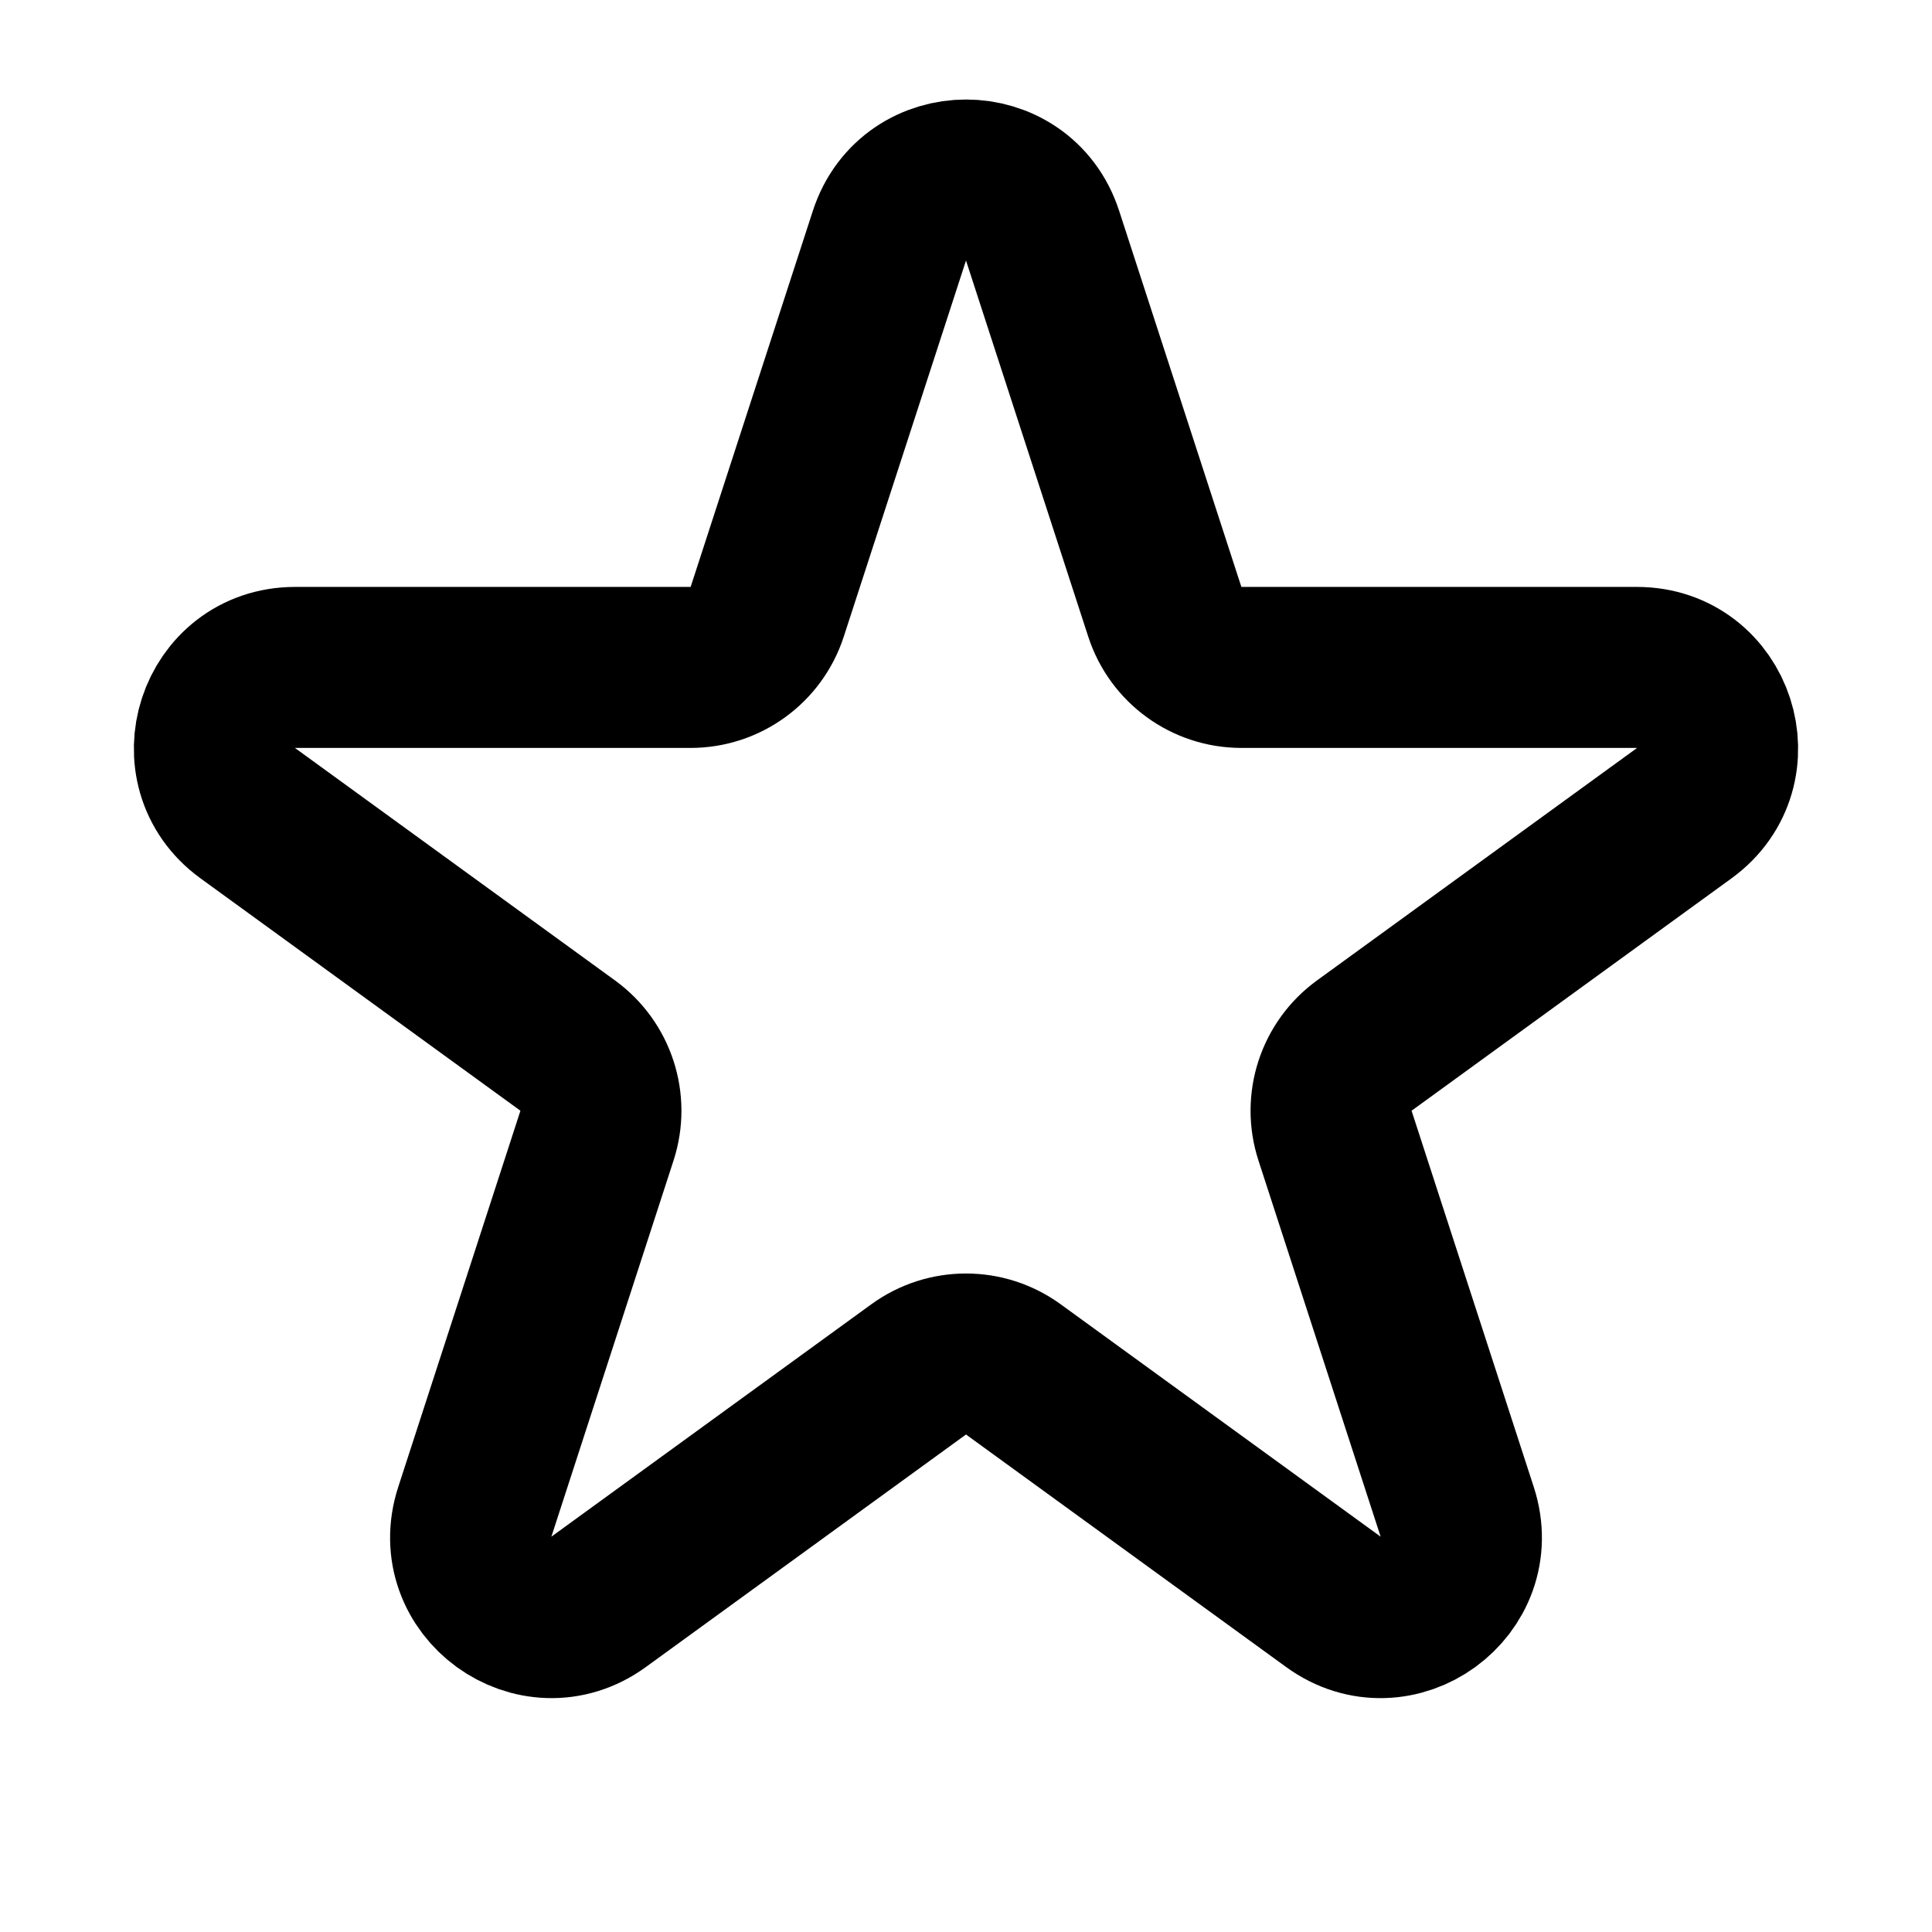
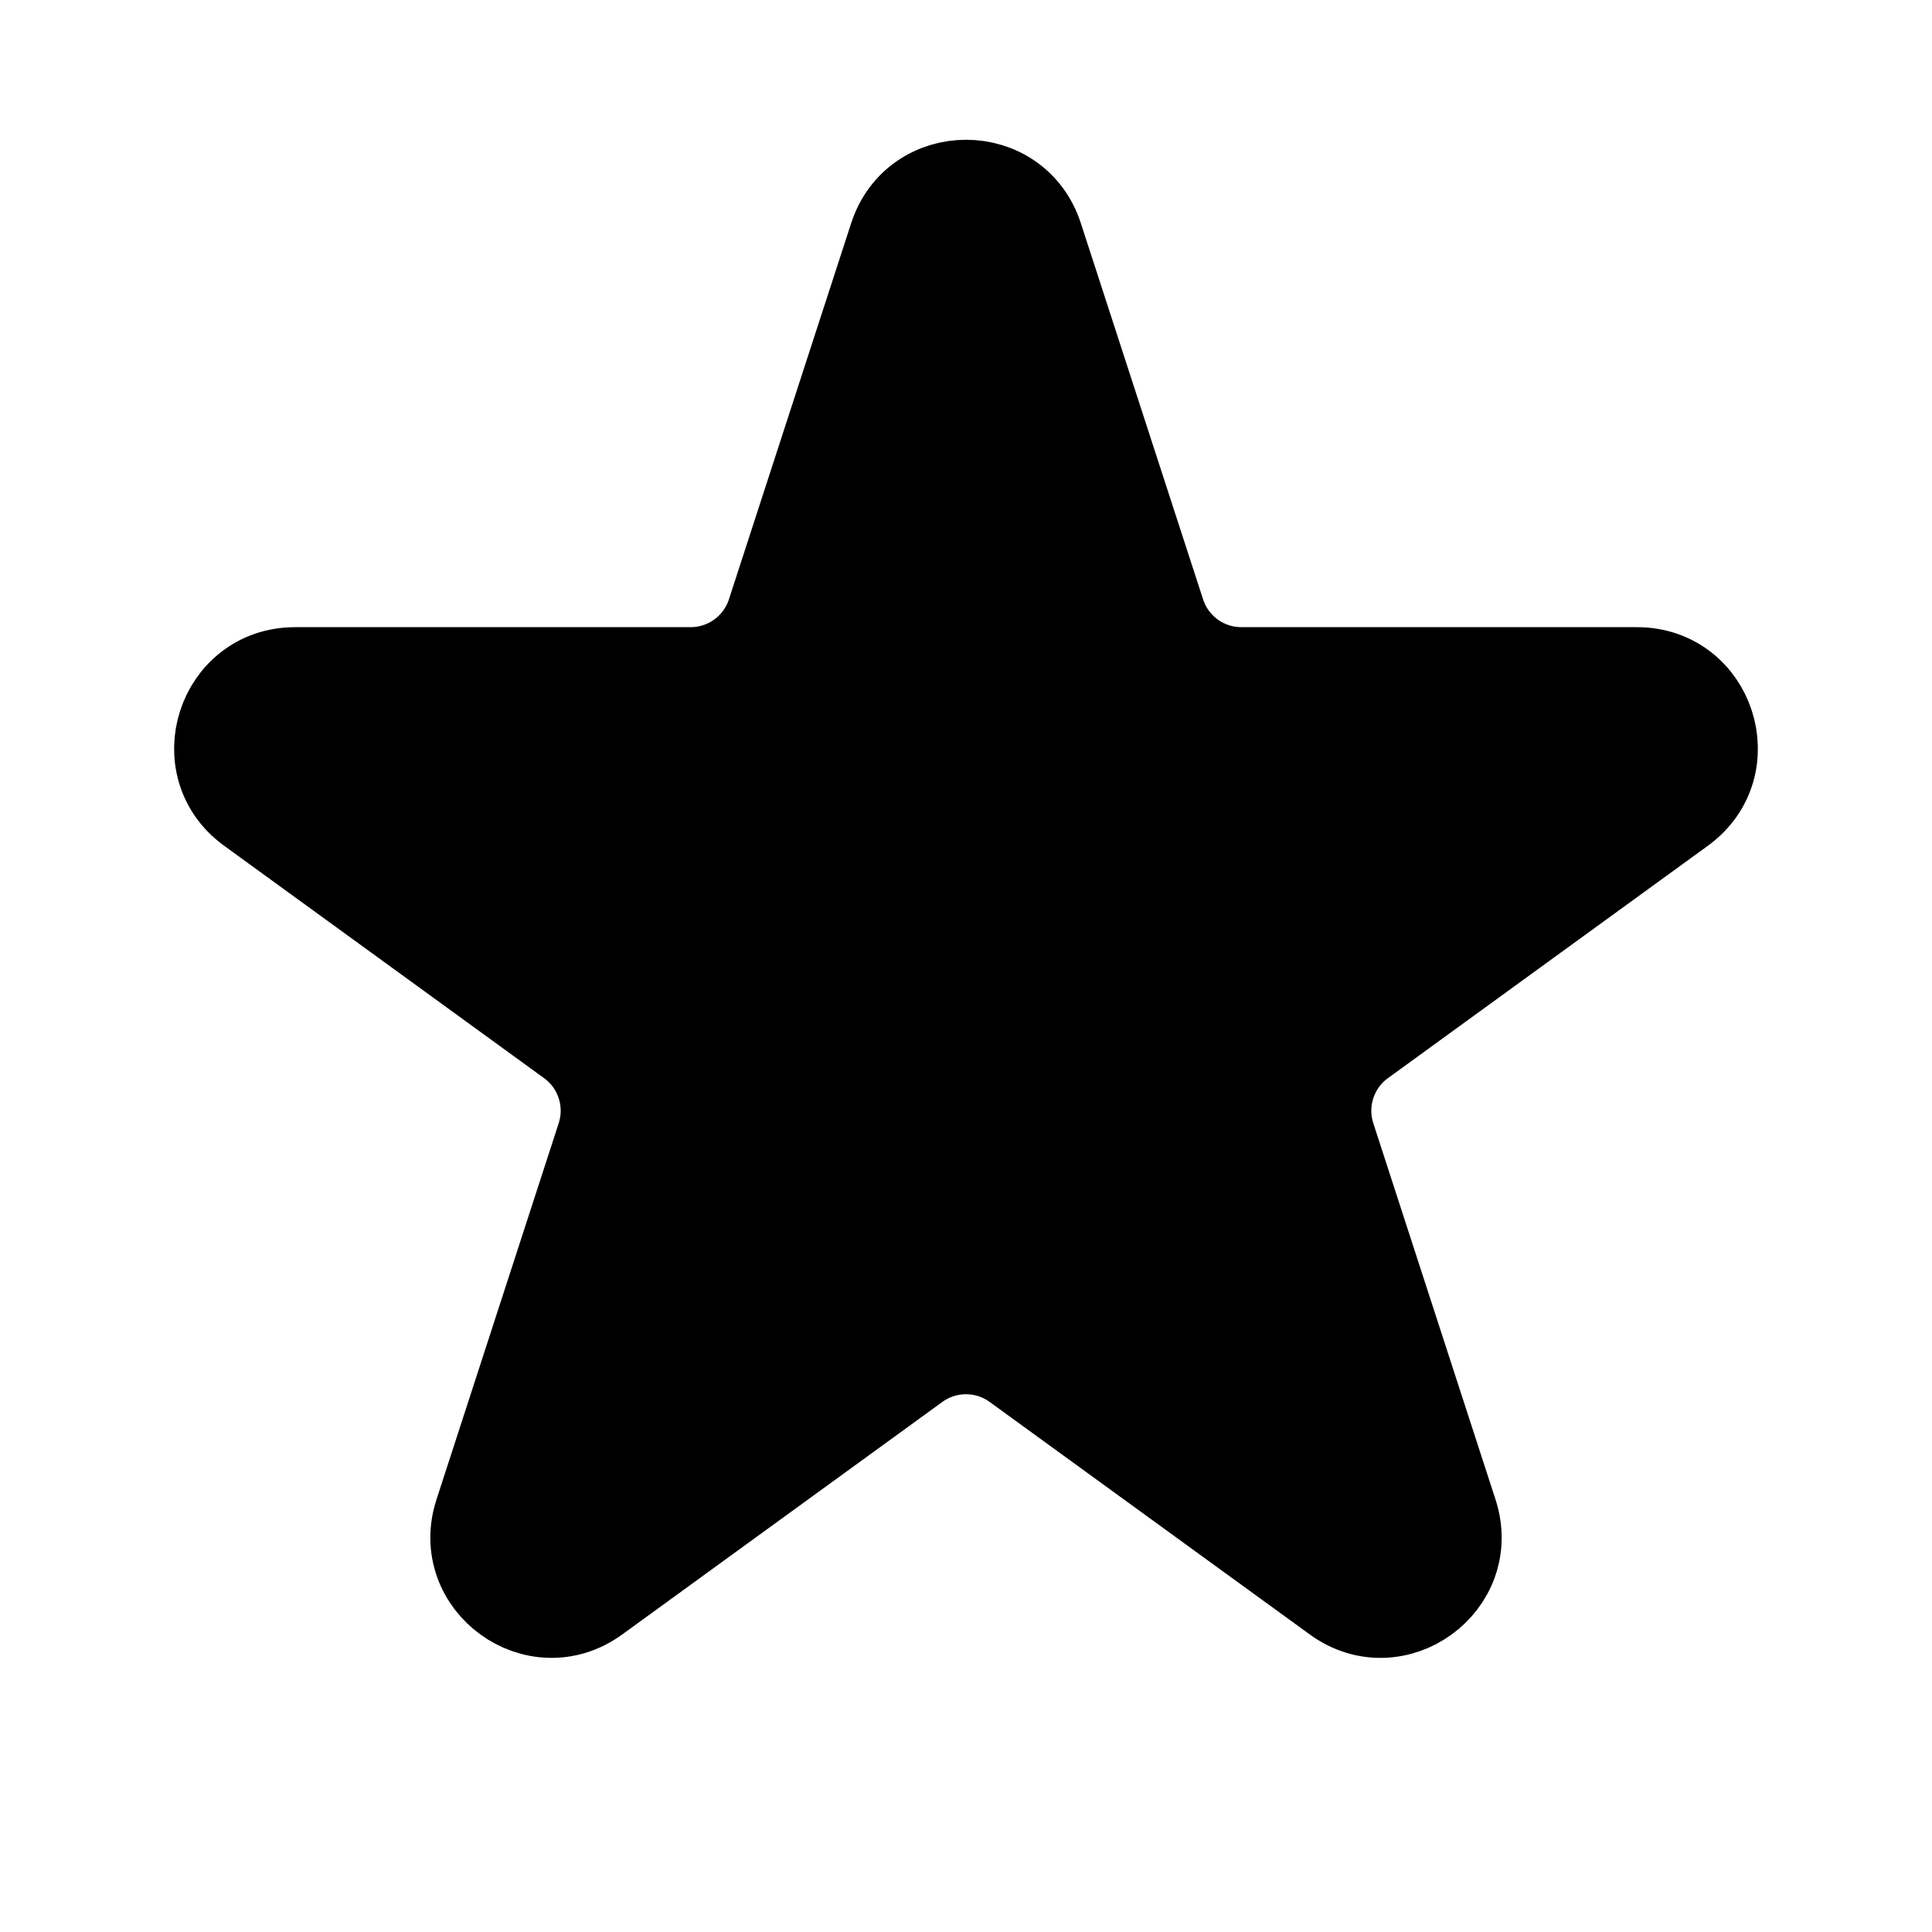
- <svg xmlns="http://www.w3.org/2000/svg" viewBox="0 0 24 24" fill="none" stroke="currentColor">
-   <path stroke-linecap="round" stroke-linejoin="round" stroke-width="2" d="M11.049 2.927c.3-.921 1.603-.921 1.902 0l1.519 4.674a1 1 0 00.95.69h4.915c.969 0 1.371 1.24.588 1.81l-3.976 2.888a1 1 0 00-.363 1.118l1.518 4.674c.3.922-.755 1.688-1.538 1.118l-3.976-2.888a1 1 0 00-1.176 0l-3.976 2.888c-.783.57-1.838-.197-1.538-1.118l1.518-4.674a1 1 0 00-.363-1.118l-3.976-2.888c-.784-.57-.38-1.81.588-1.81h4.914a1 1 0 00.951-.69l1.519-4.674z" />
+ <svg xmlns="http://www.w3.org/2000/svg" viewBox="0 0 24 24" fill="currentColor" stroke="currentColor">
+   <path stroke-linecap="round" stroke-linejoin="round" stroke-width="1" d="M11.049 2.927c.3-.921 1.603-.921 1.902 0l1.519 4.674a1 1 0 00.95.69h4.915c.969 0 1.371 1.24.588 1.81l-3.976 2.888a1 1 0 00-.363 1.118l1.518 4.674c.3.922-.755 1.688-1.538 1.118l-3.976-2.888a1 1 0 00-1.176 0l-3.976 2.888c-.783.57-1.838-.197-1.538-1.118l1.518-4.674a1 1 0 00-.363-1.118l-3.976-2.888c-.784-.57-.38-1.81.588-1.81h4.914a1 1 0 00.951-.69l1.519-4.674z" />
</svg>
